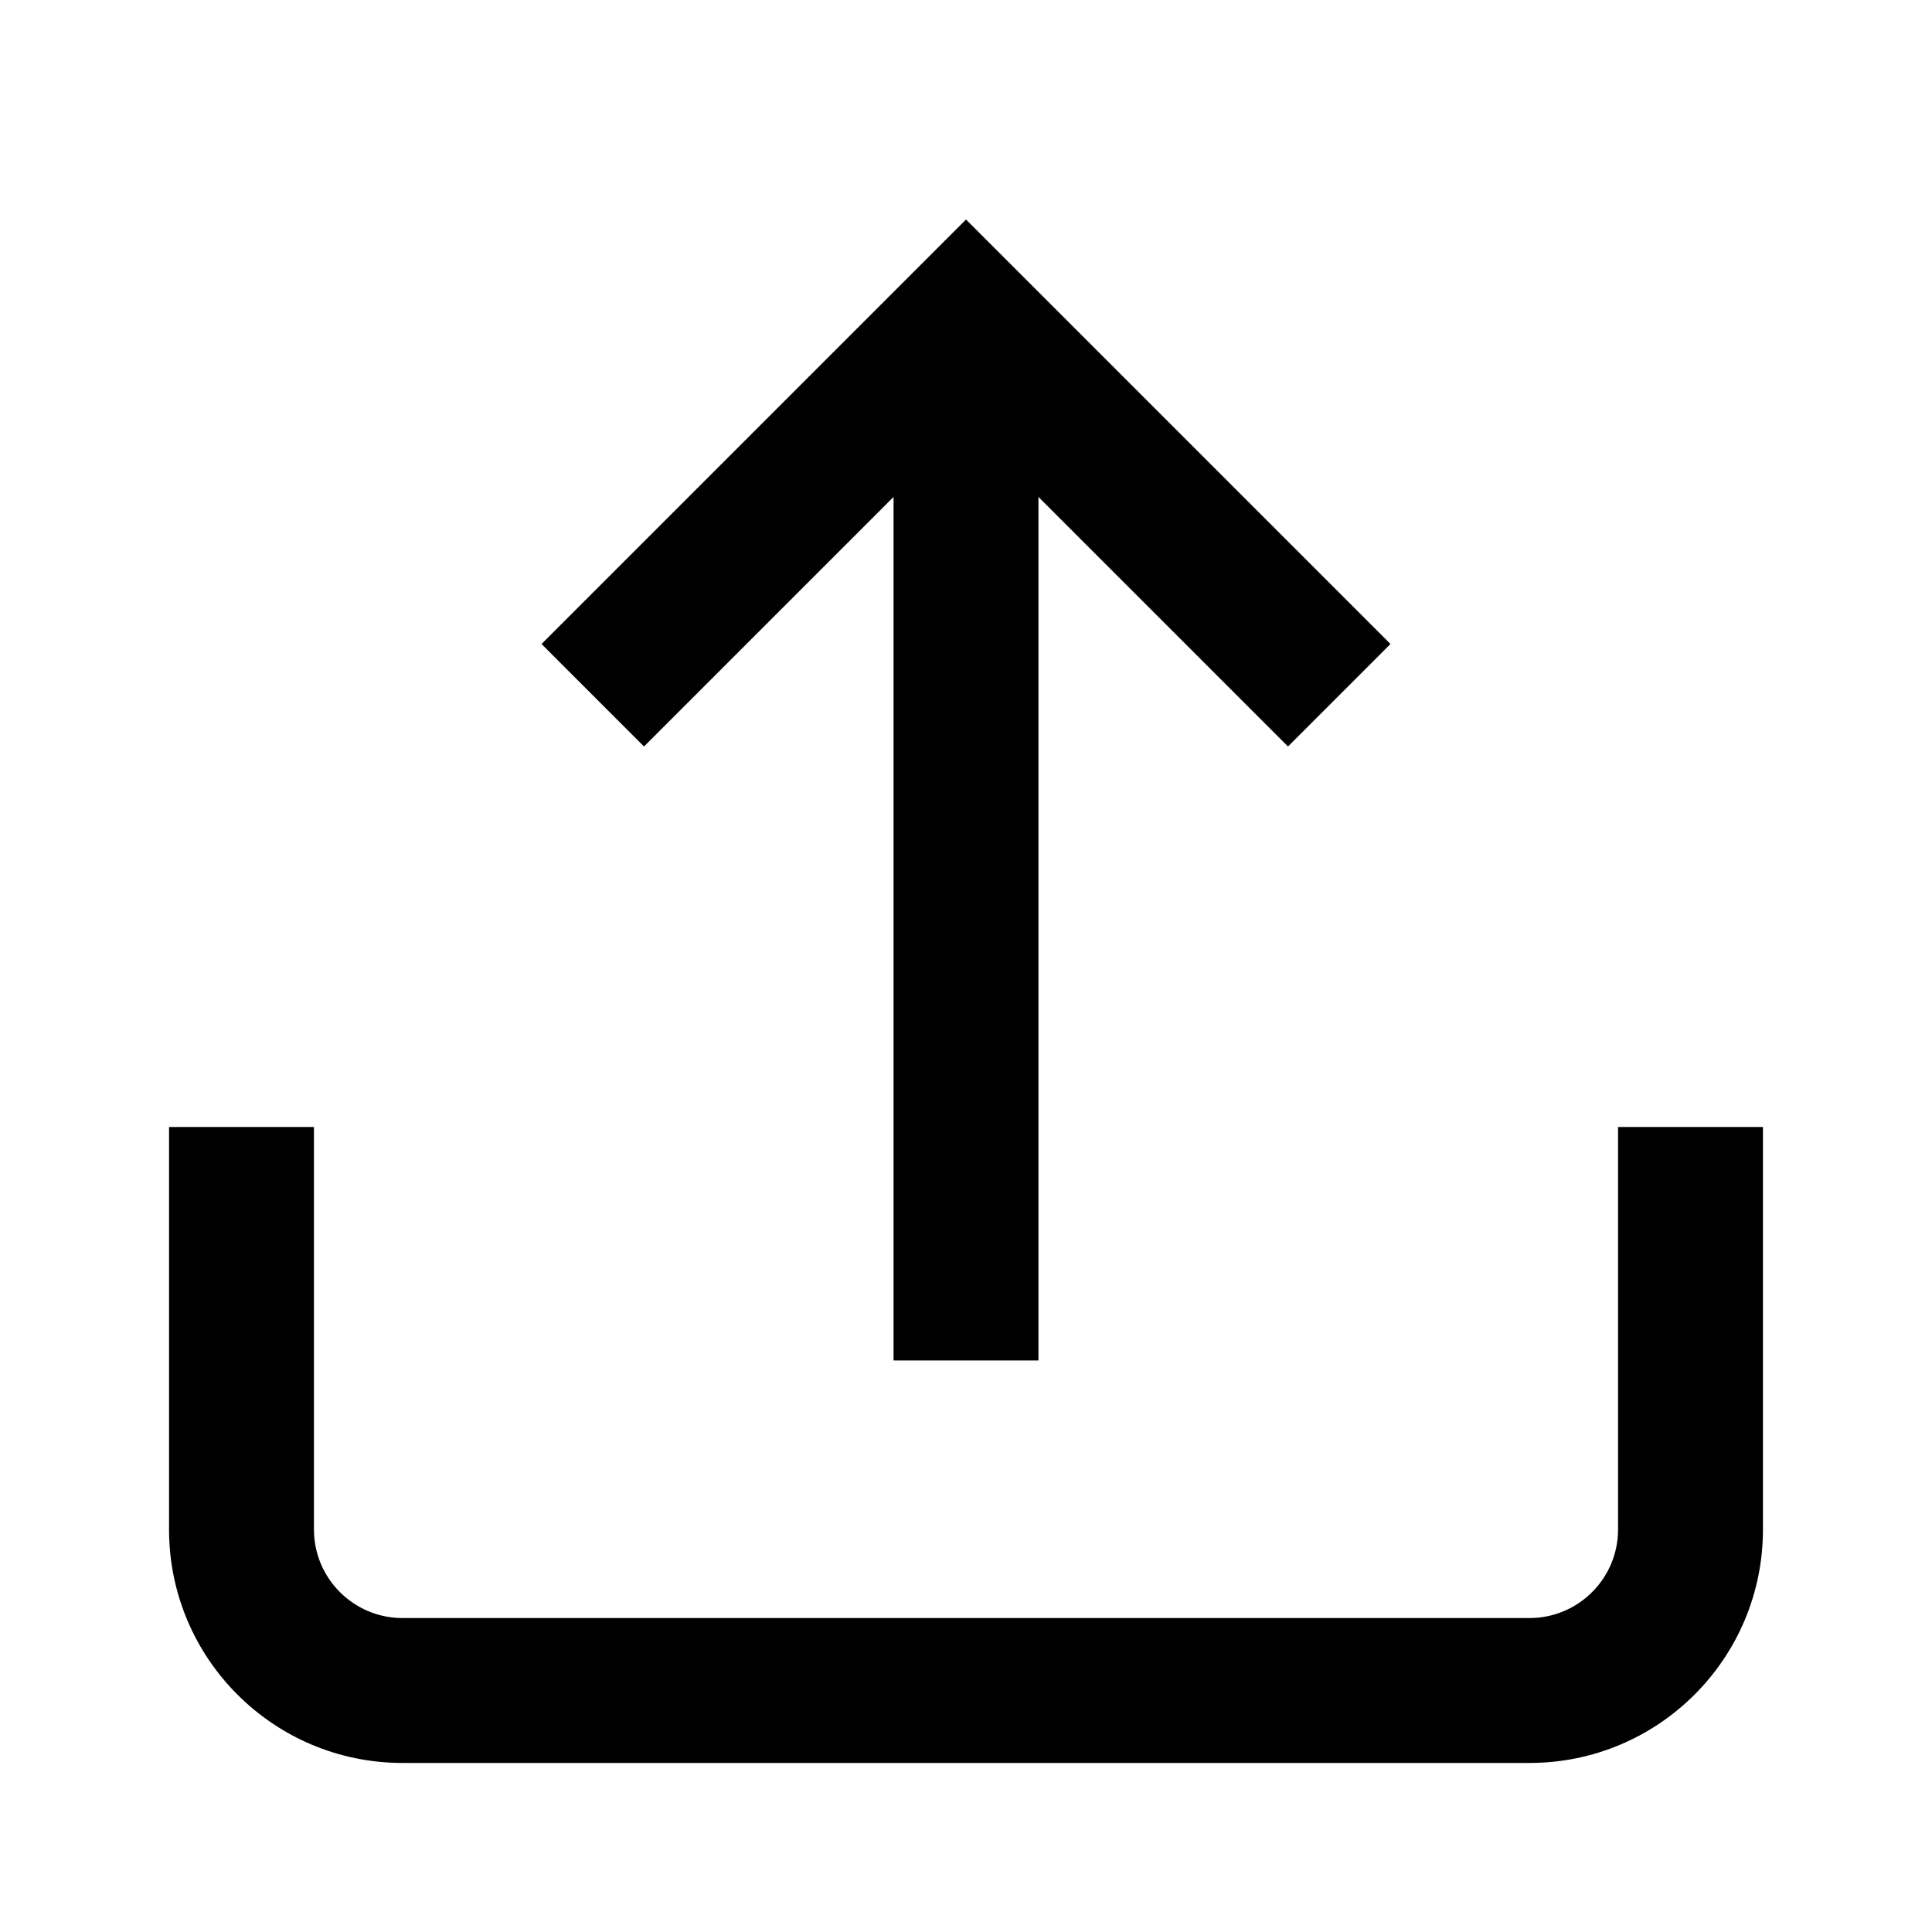
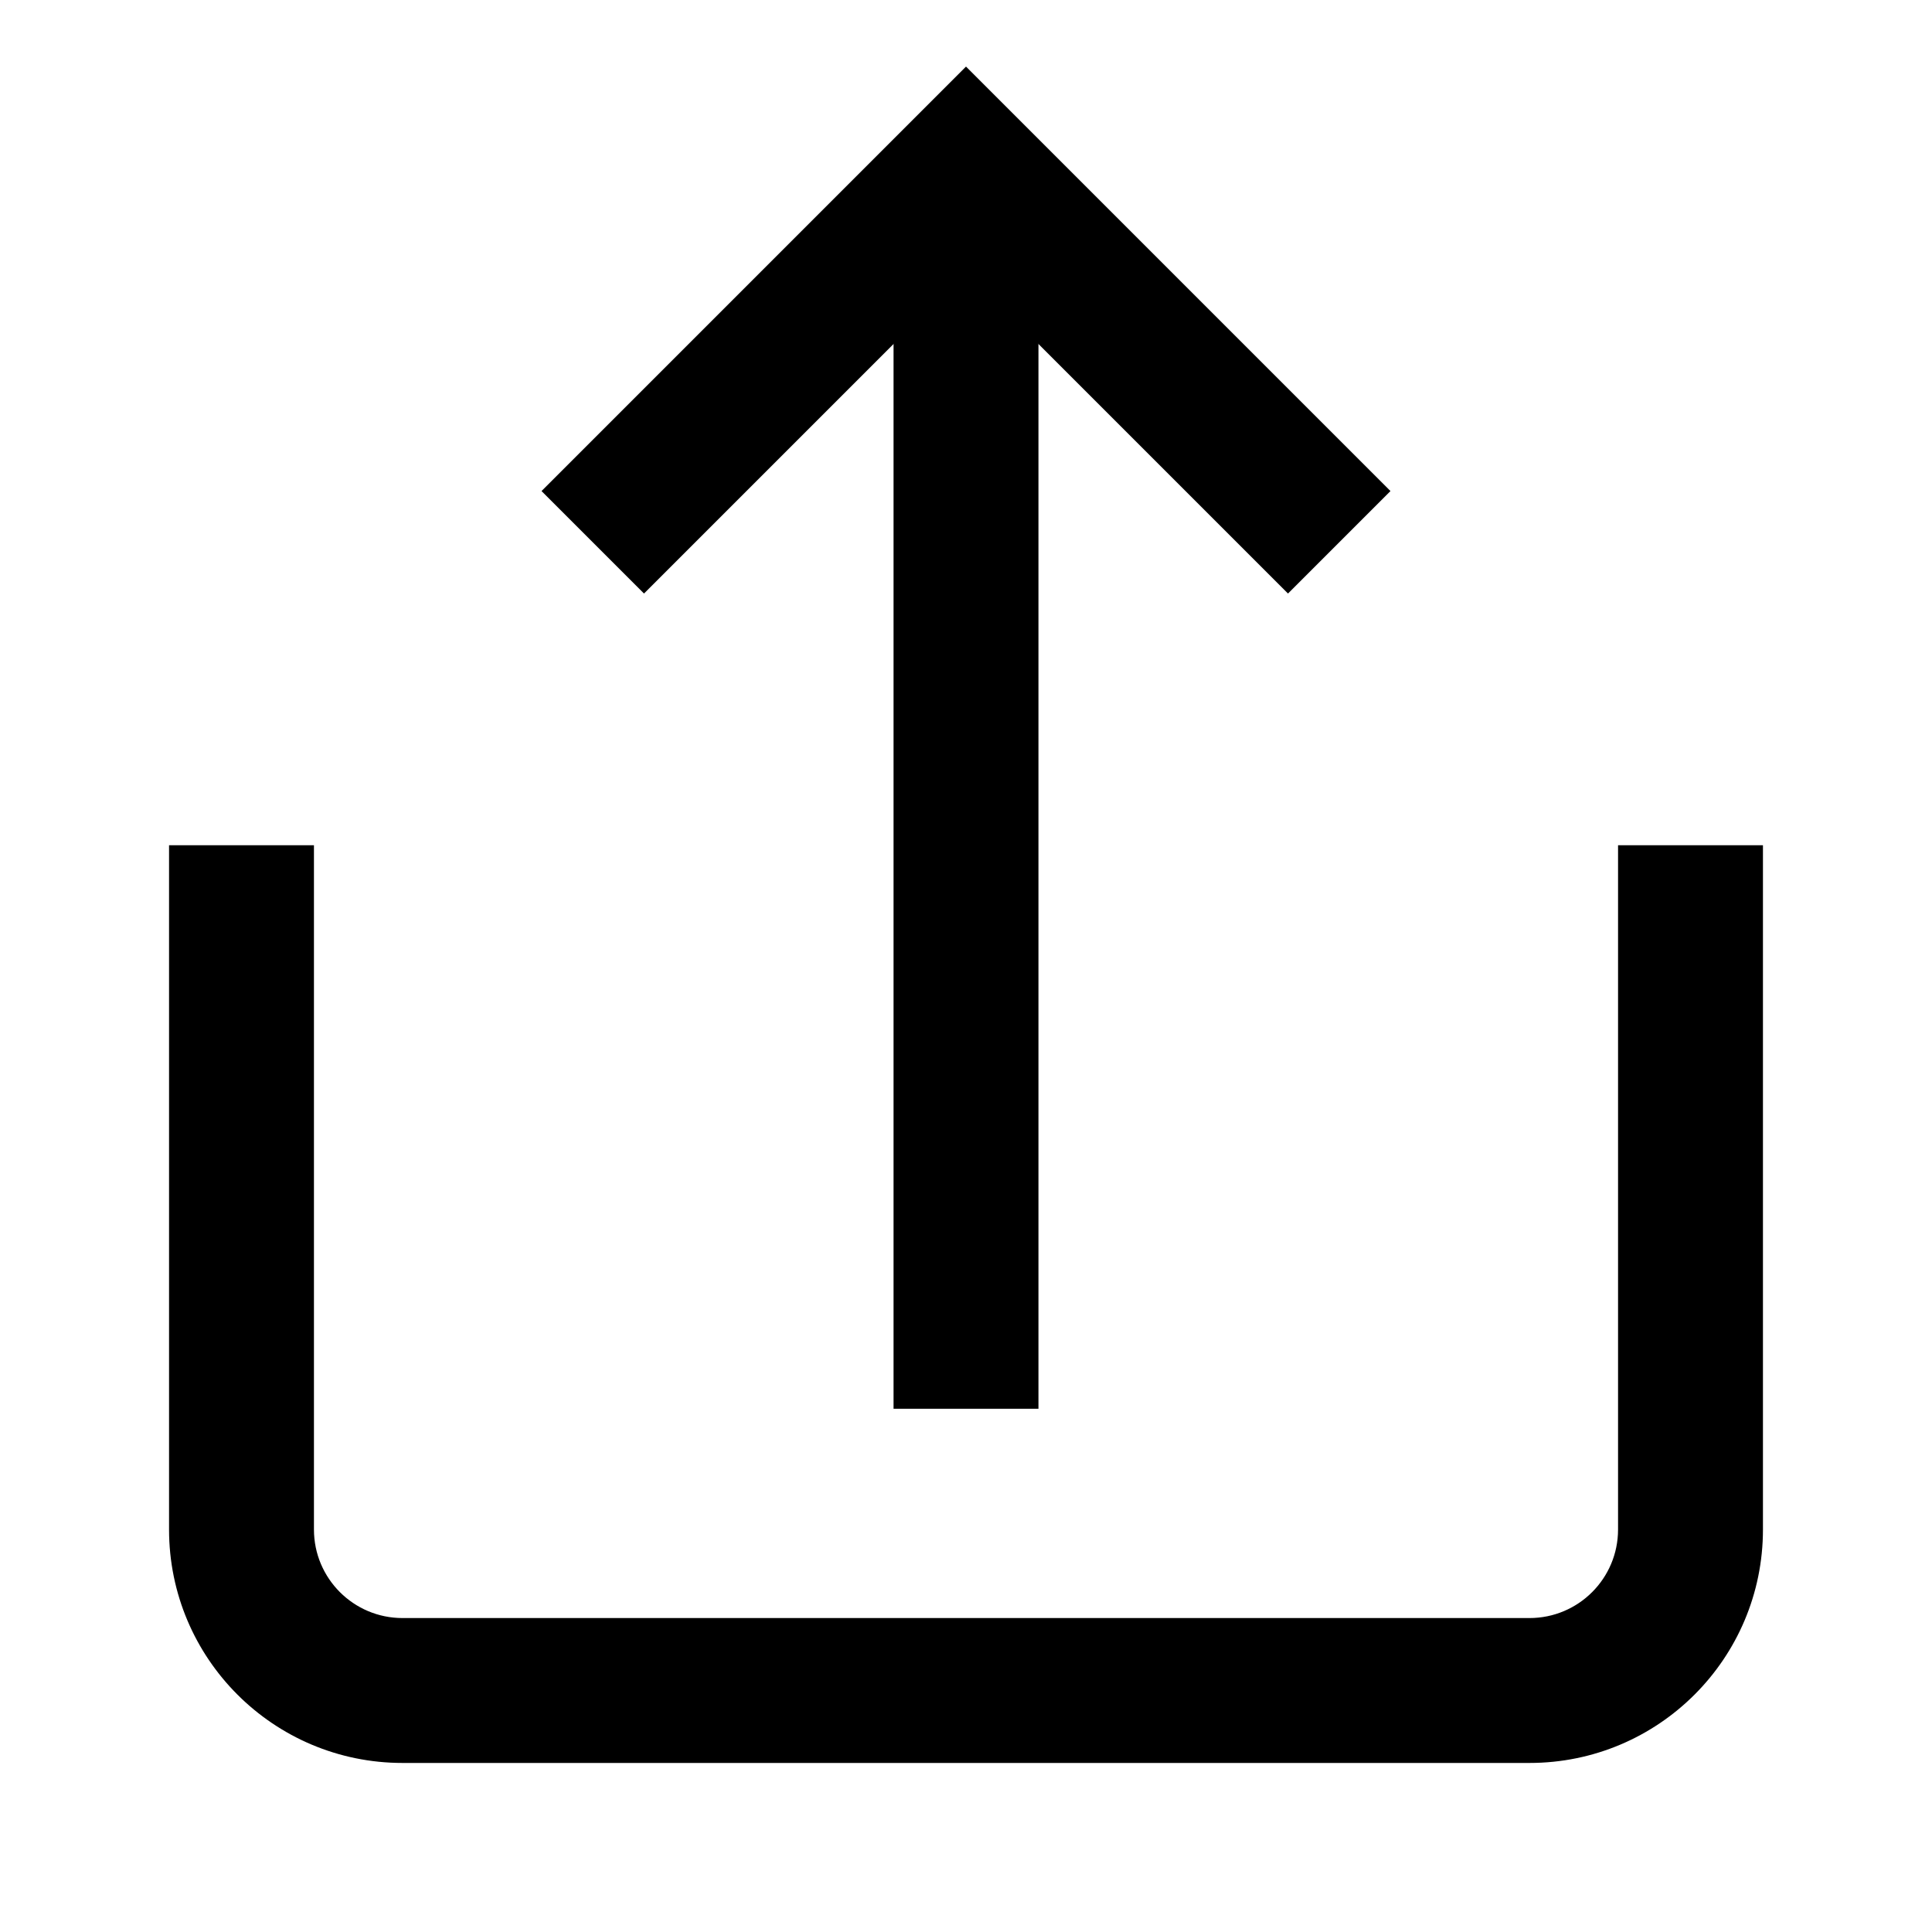
<svg xmlns="http://www.w3.org/2000/svg" width="24" height="24" viewBox="0 0 24 24" fill="currentColor">
-   <path fill-rule="evenodd" clip-rule="evenodd" d="M21.9 19C21.9 20.602 20.602 21.9 19 21.9H5C3.398 21.9 2.1 20.602 2.1 19L2.1 14H3.9L3.9 19C3.9 19.607 4.393 20.1 5 20.1L19 20.1C19.608 20.1 20.1 19.607 20.1 19V14L21.9 14V19Z" />
-   <path fill-rule="evenodd" clip-rule="evenodd" d="M12.9 4.1V16.9L11.1 16.9L11.1 4.1L12.9 4.1Z" />
-   <path fill-rule="evenodd" clip-rule="evenodd" d="M16 9.273L12 5.273L8 9.273L6.727 8L12 2.727L17.273 8L16 9.273Z" />
+   <path fill-rule="evenodd" clip-rule="evenodd" d="M21.9 19C21.9 20.602 20.602 21.9 19 21.9H5C3.398 21.9 2.1 20.602 2.1 19L2.1 10.5H3.9L3.9 19C3.9 19.608 4.393 20.1 5 20.1L19 20.1C19.608 20.1 20.1 19.608 20.1 19V10.5L21.9 10.5V19Z" />
+   <path fill-rule="evenodd" clip-rule="evenodd" d="M12.9 2.2V17.5L11.1 17.5L11.1 2.2L12.9 2.2Z" />
+   <path fill-rule="evenodd" clip-rule="evenodd" d="M16 7.373L12 3.373L8 7.373L6.727 6.1L12 0.827L17.273 6.1L16 7.373Z" />
</svg>
